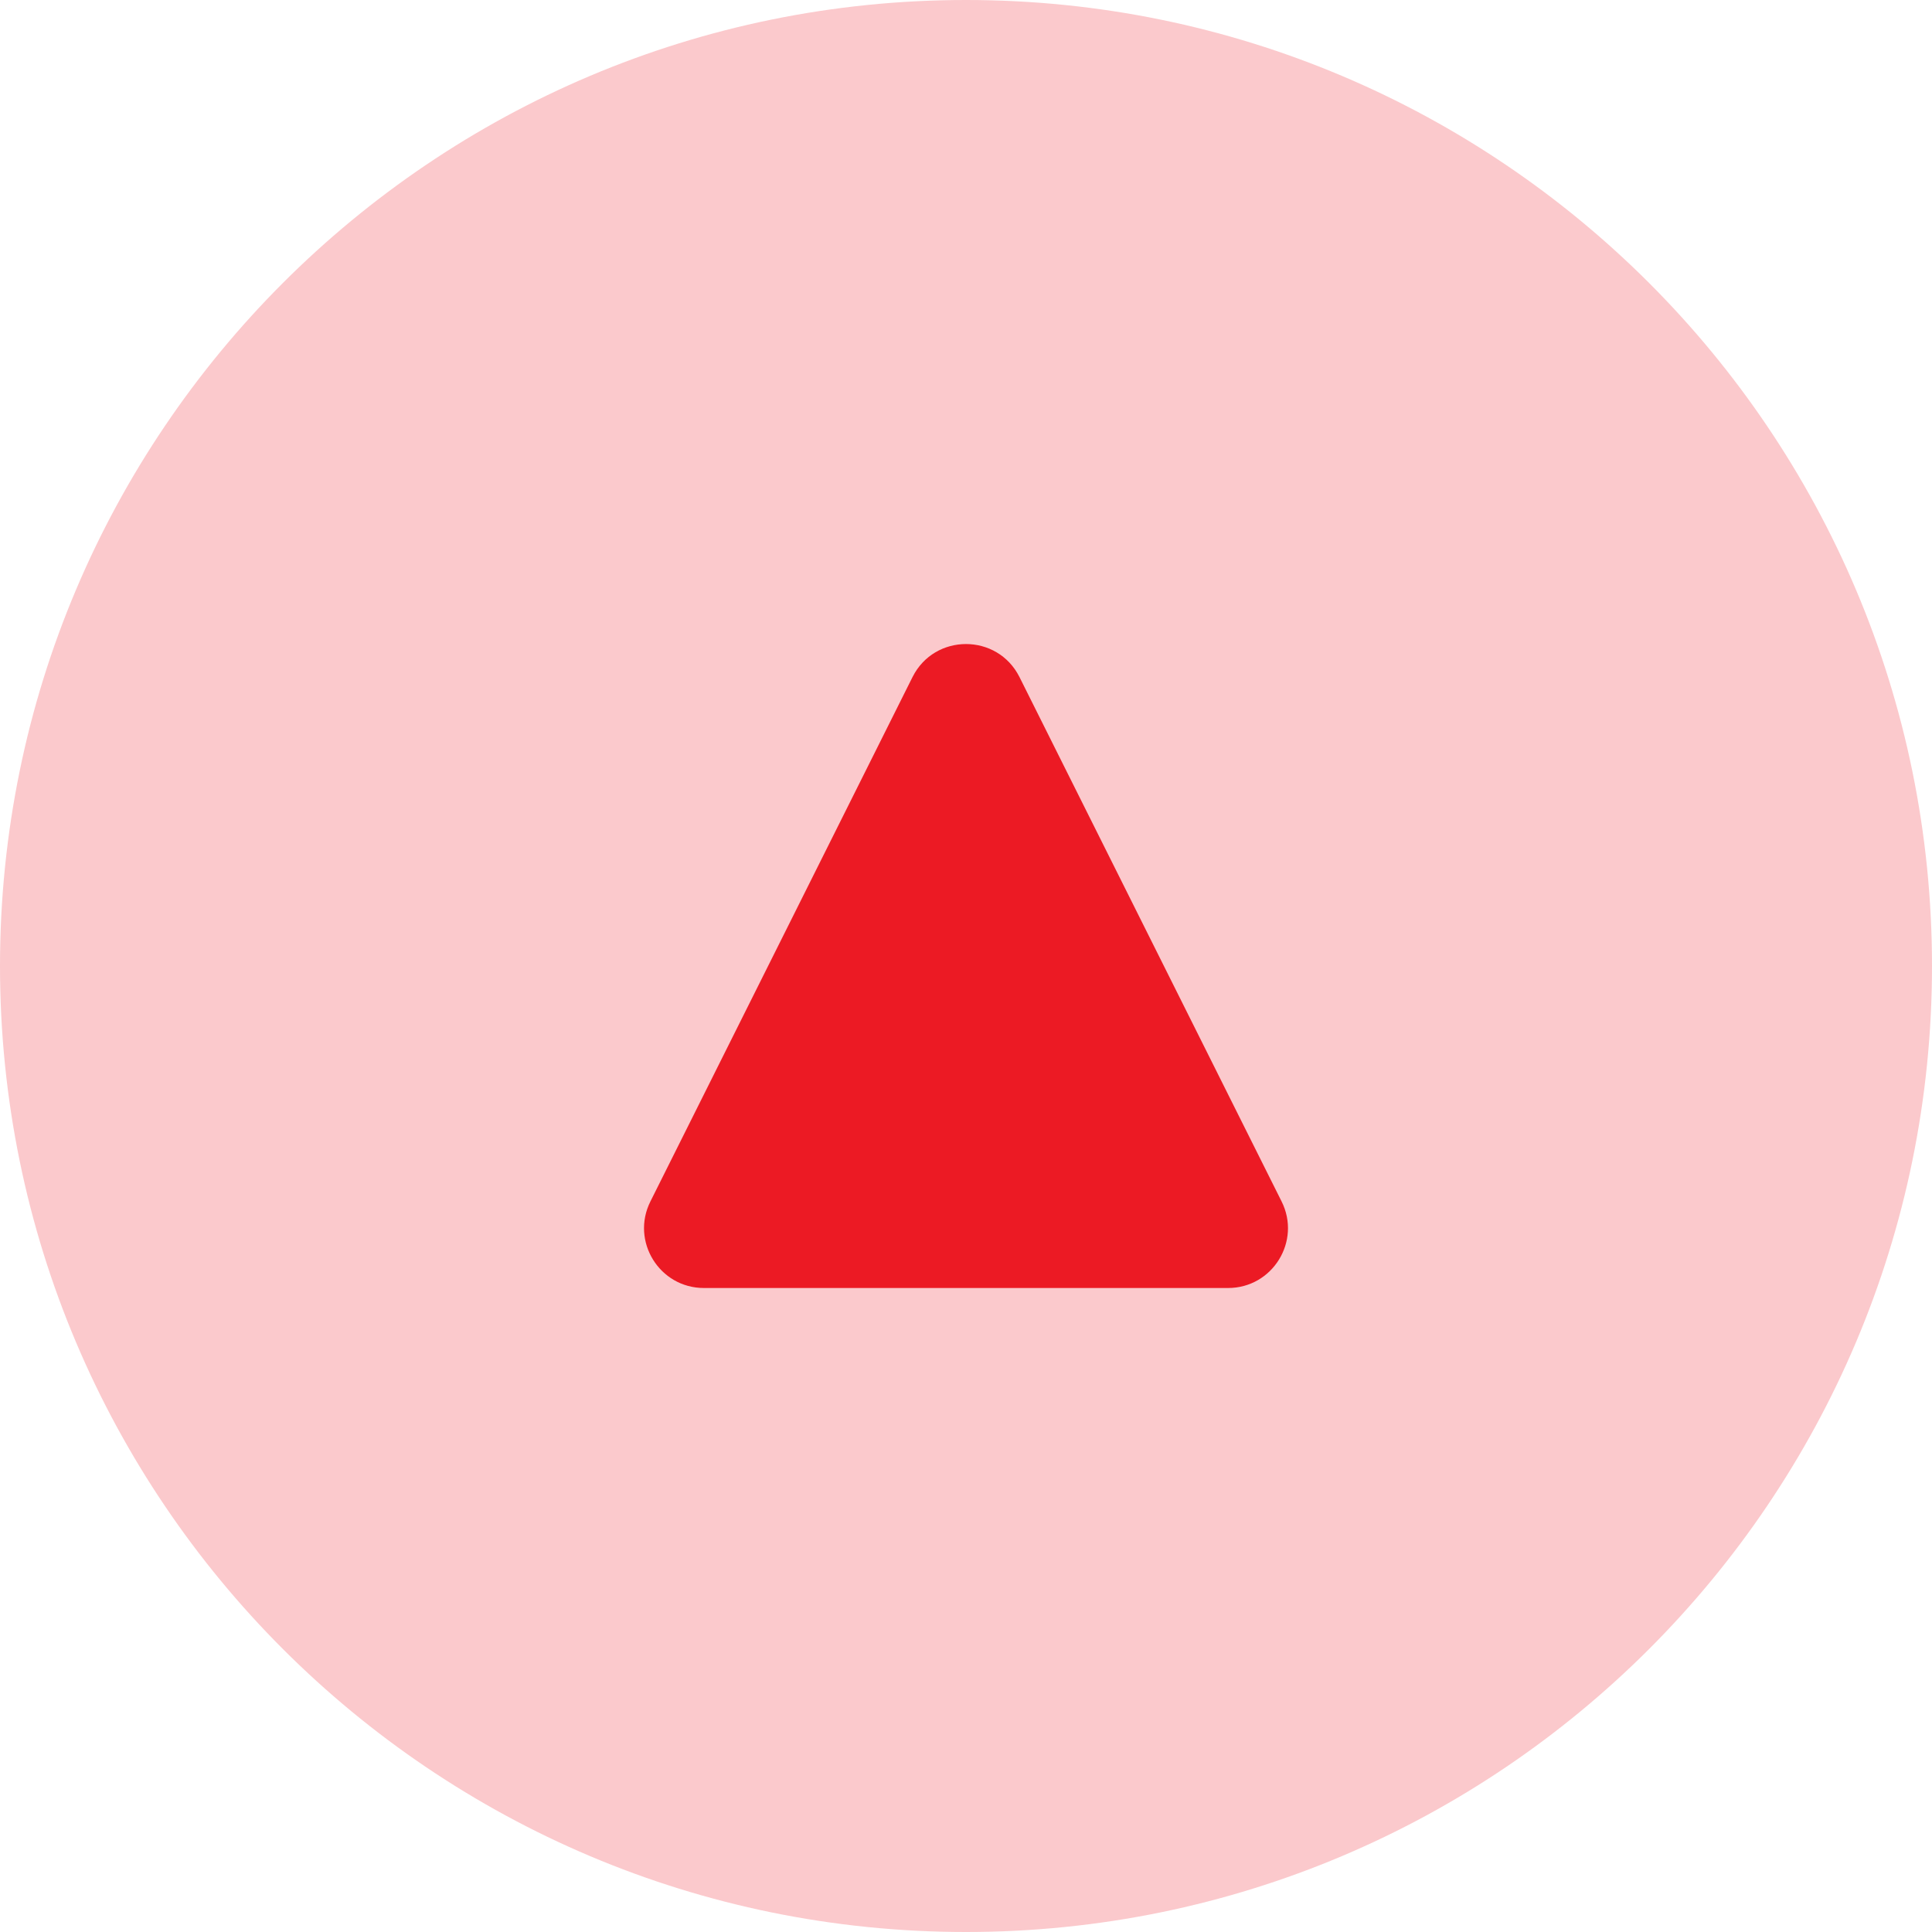
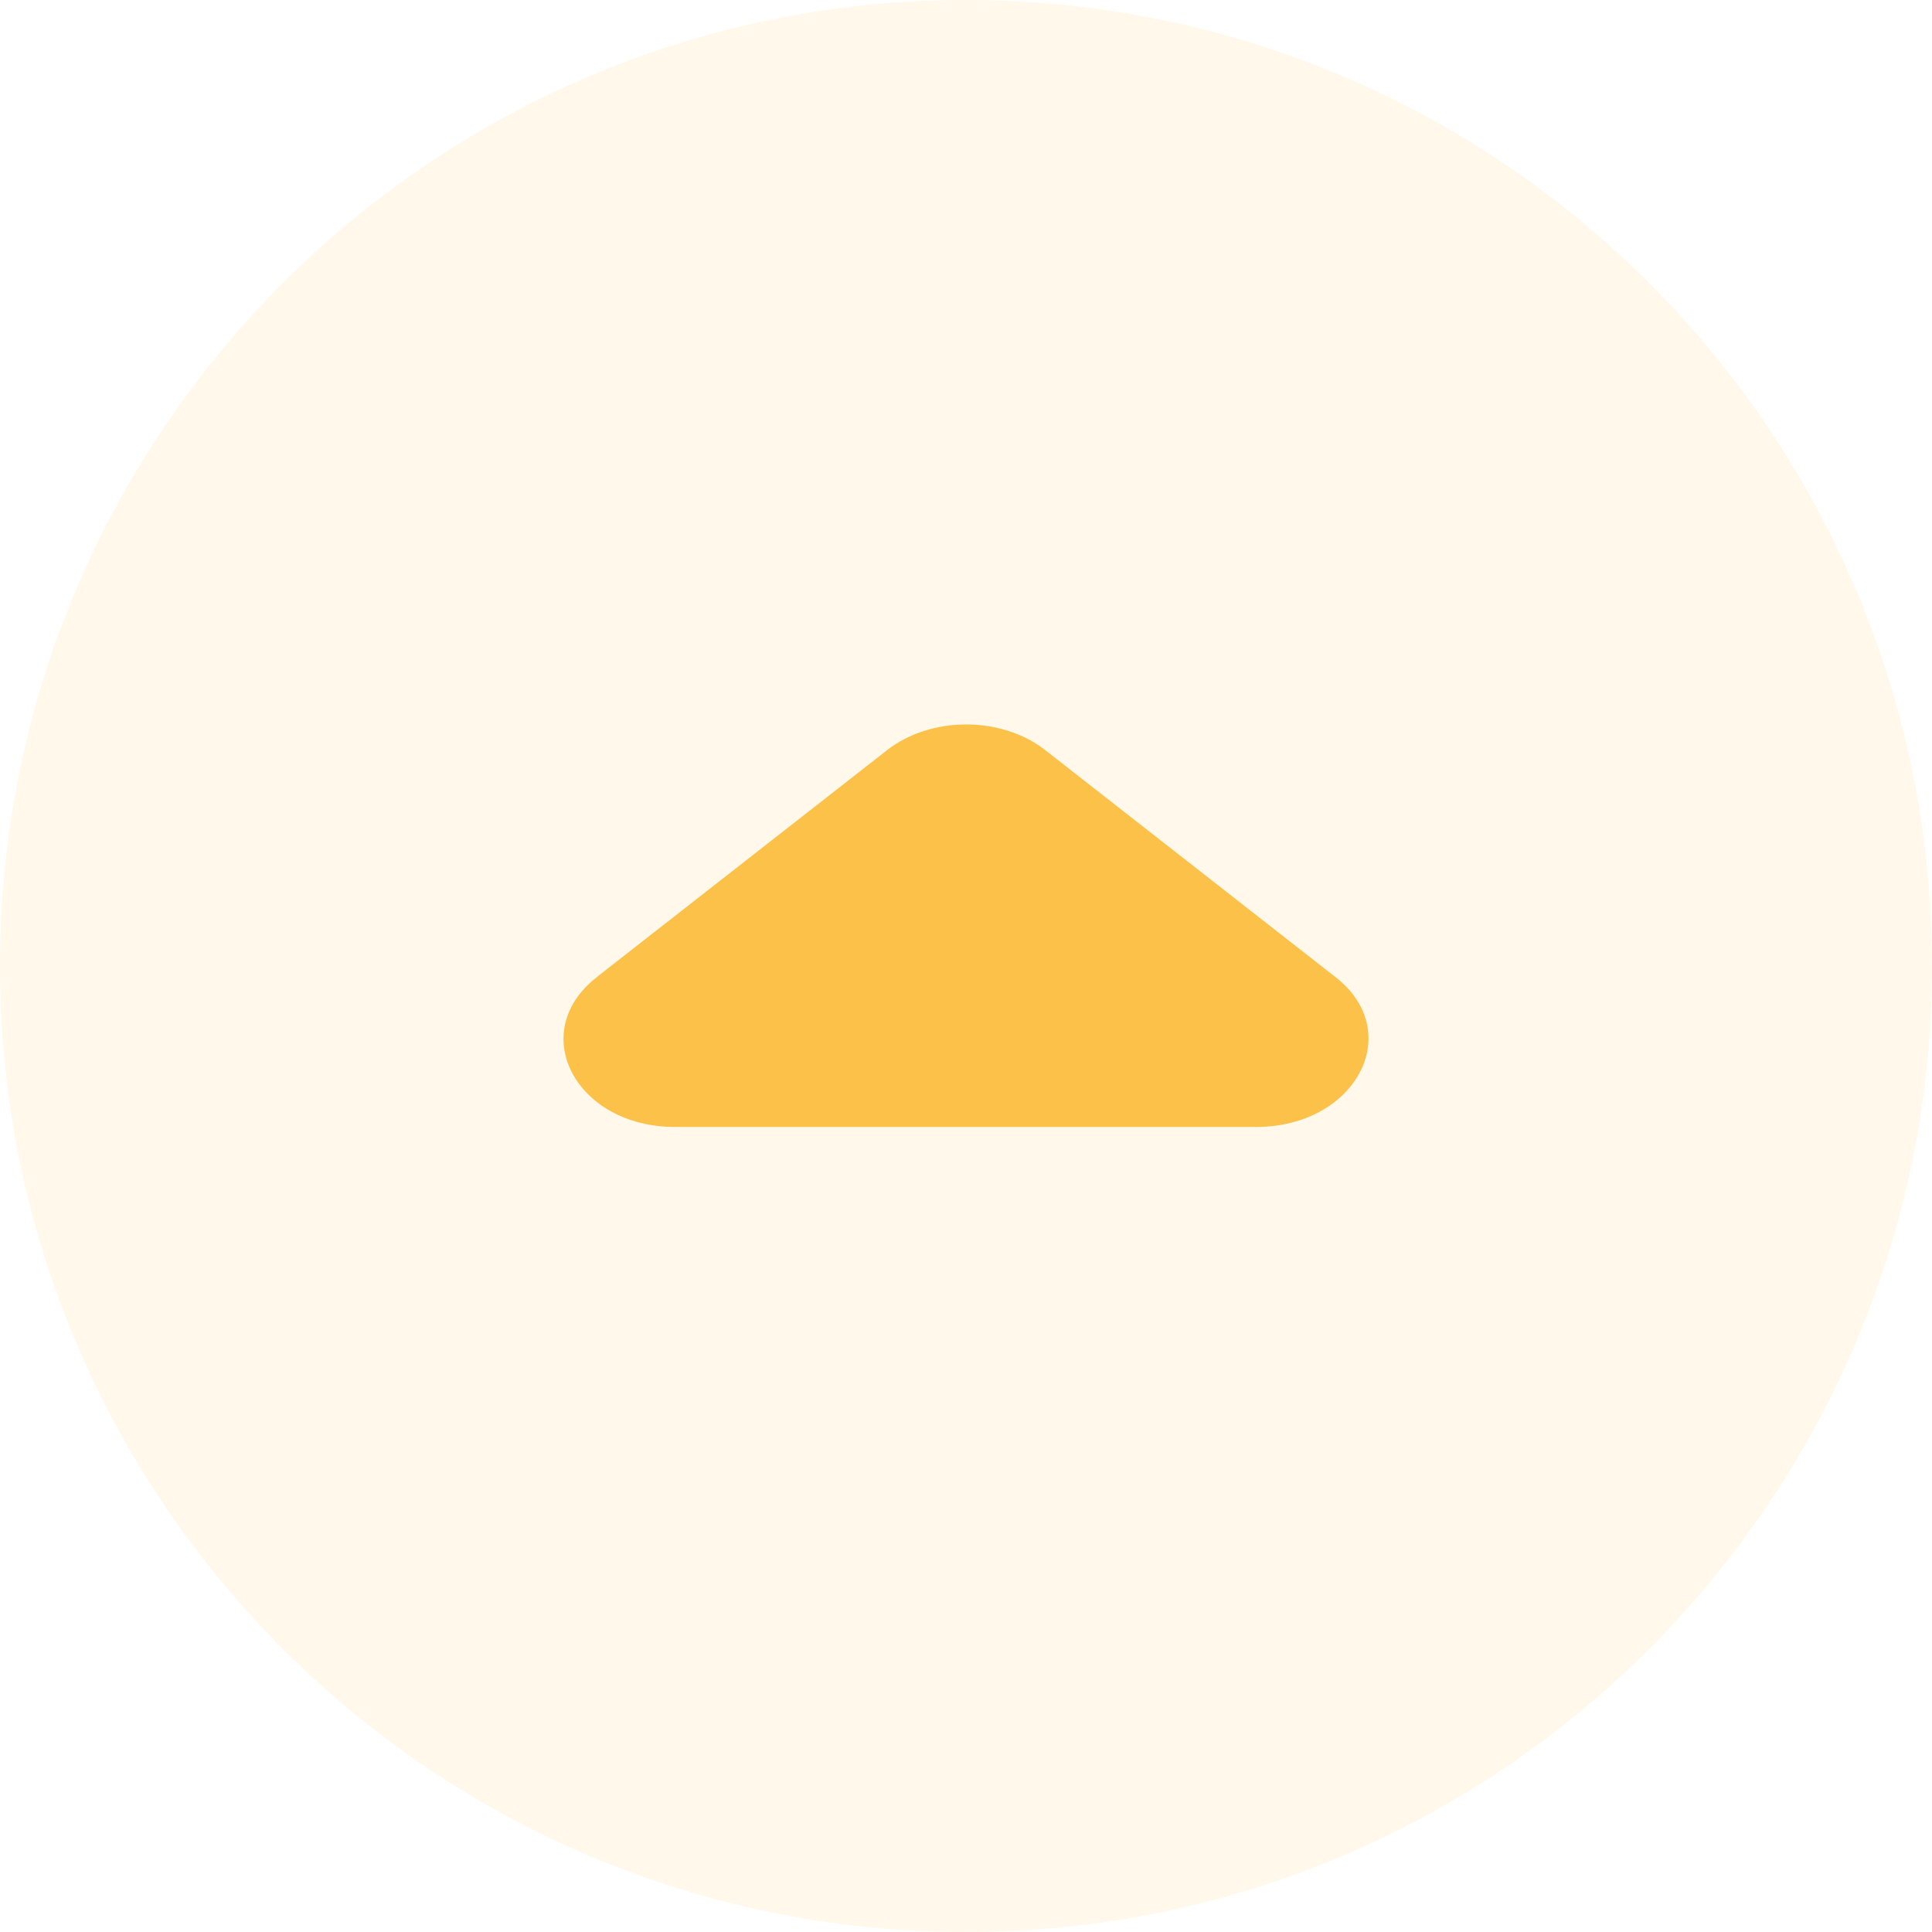
- <svg xmlns="http://www.w3.org/2000/svg" width="12" height="12" viewBox="0 0 12 12" fill="none">
-   <rect width="12" height="12" rx="6" fill="#FBC9CC" />
-   <path d="M4.372 8H7.628C7.904 8 8.084 7.709 7.96 7.462L6.332 4.205C6.195 3.932 5.805 3.932 5.668 4.205L4.04 7.462C3.916 7.709 4.096 8 4.372 8Z" fill="#EC1A24" />
+ <svg xmlns="http://www.w3.org/2000/svg" width="16" height="16" viewBox="0 0 16 16" fill="none">
+   <path d="M16 8A8 8 0 1 1 0 8a8 8 0 0 1 16 0z" fill="#FFF8EB" />
+   <path d="m4.942 8.092 2.405-1.88c.362-.283.947-.283 1.309 0l2.404 1.88c.585.457.168 1.241-.659 1.241h-4.81c-.825 0-1.234-.784-.649-1.24z" fill="#FCC149" />
</svg>
